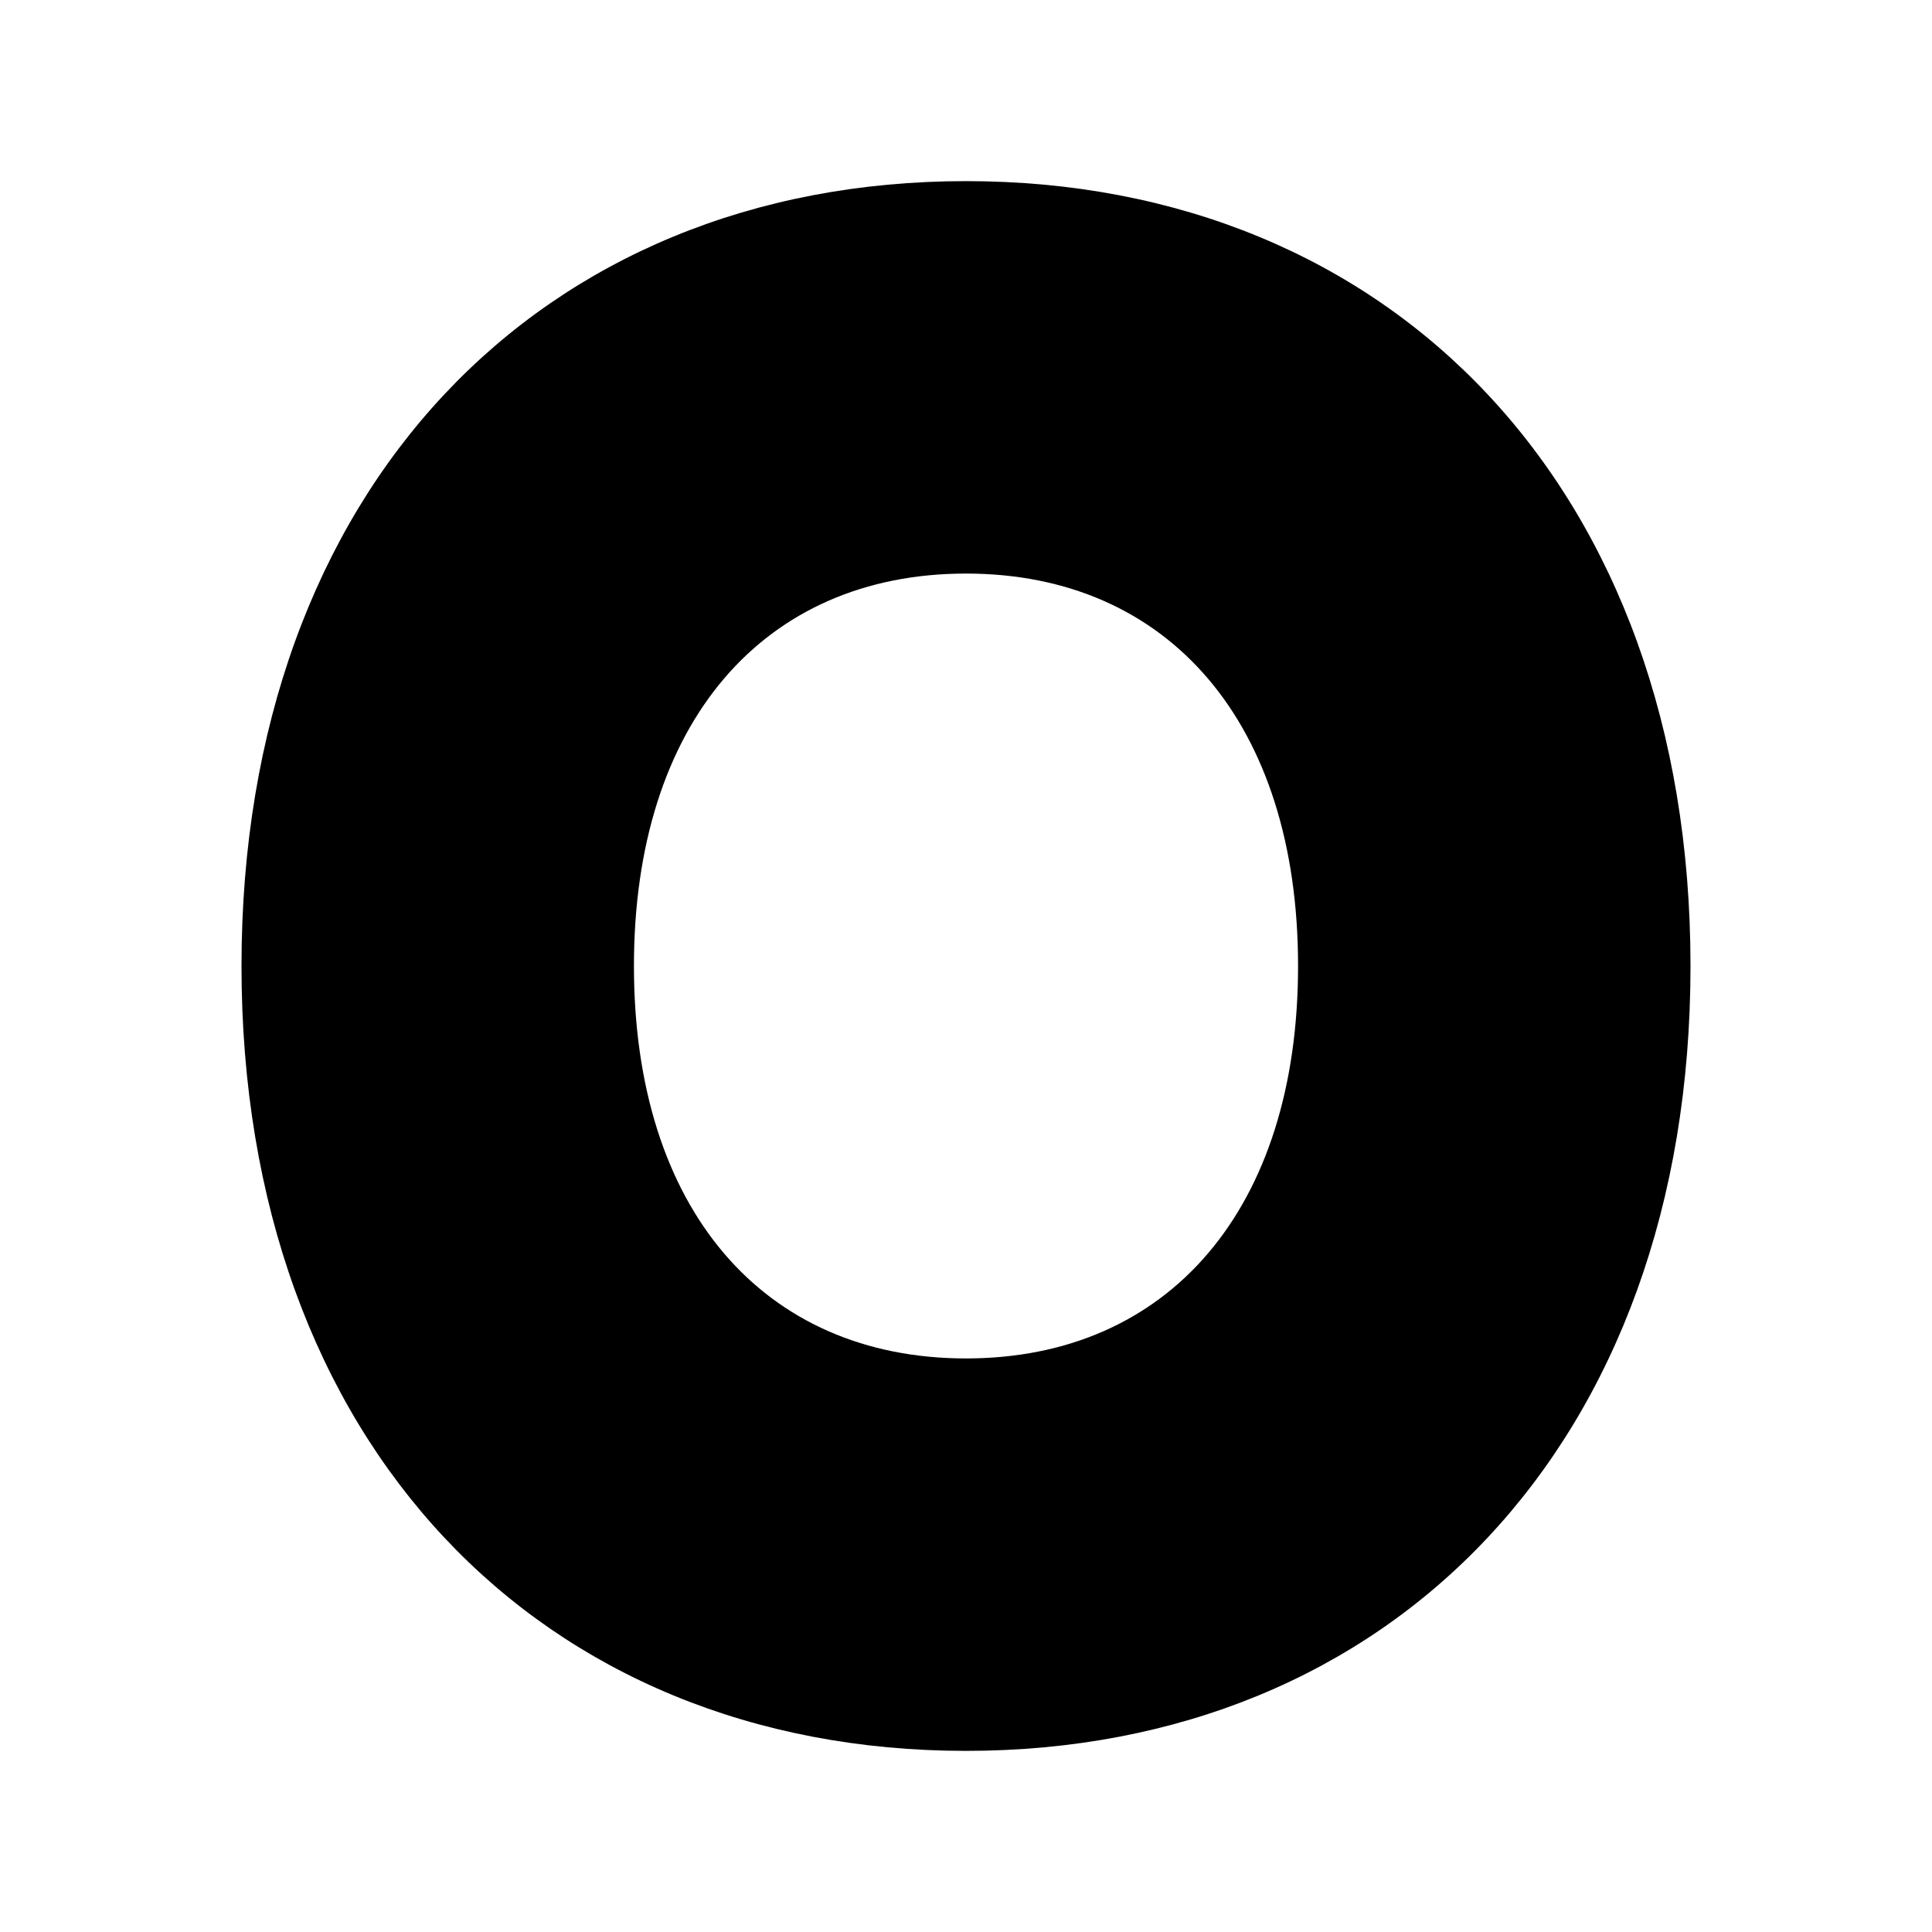
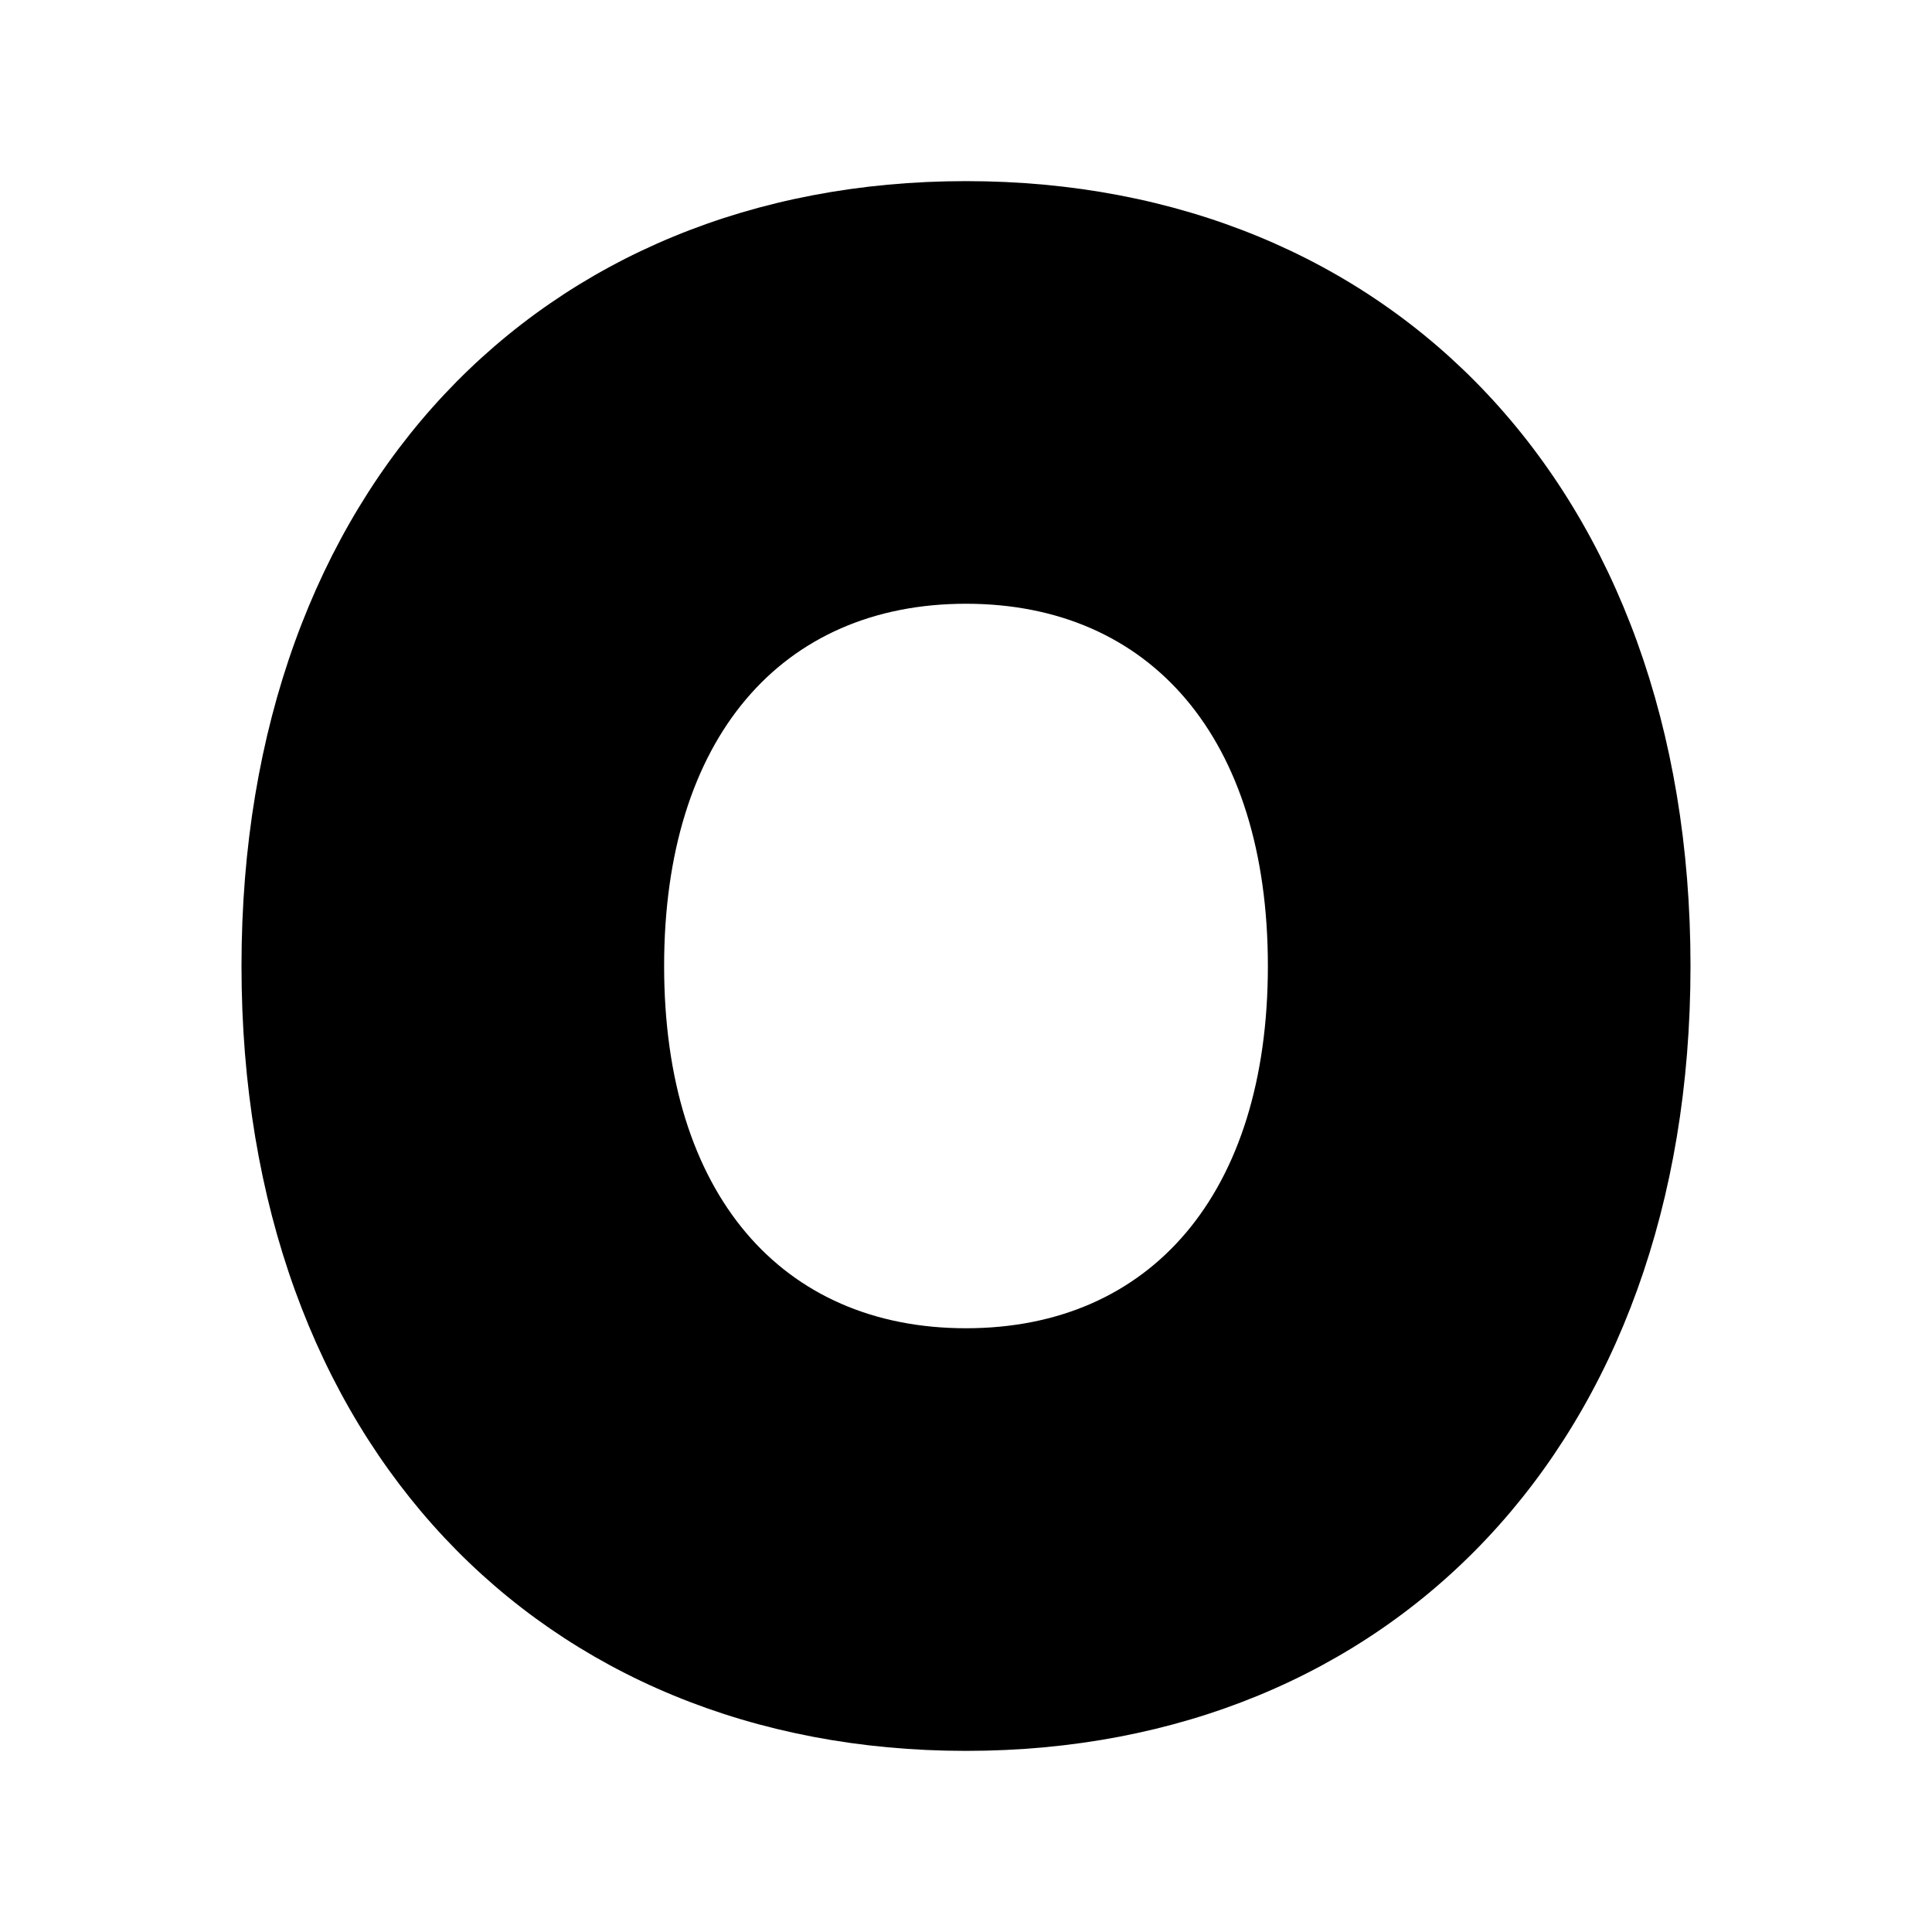
<svg xmlns="http://www.w3.org/2000/svg" width="64" height="64" viewBox="0 0 64 64">
-   <path fill="#000000" fill-rule="evenodd" d="M32 6c14.08 0 24 10.17 24 26s-9.92 26-24 26S8 47.83 8 32 17.92 6 32 6Zm0 13c-6.72 0-11 4.96-11 13s4.28 13 11 13 11-4.96 11-13-4.28-13-11-13Z" />
+   <path fill="#000000" fill-rule="evenodd" d="M32 6c14.08 0 24 10.17 24 26s-9.92 26-24 26S8 47.83 8 32 17.92 6 32 6Zm0 14c-6.11 0-10 4.45-10 12s3.89 12 10 12 10-4.45 10-12-3.89-12-10-12Z" />
</svg>
